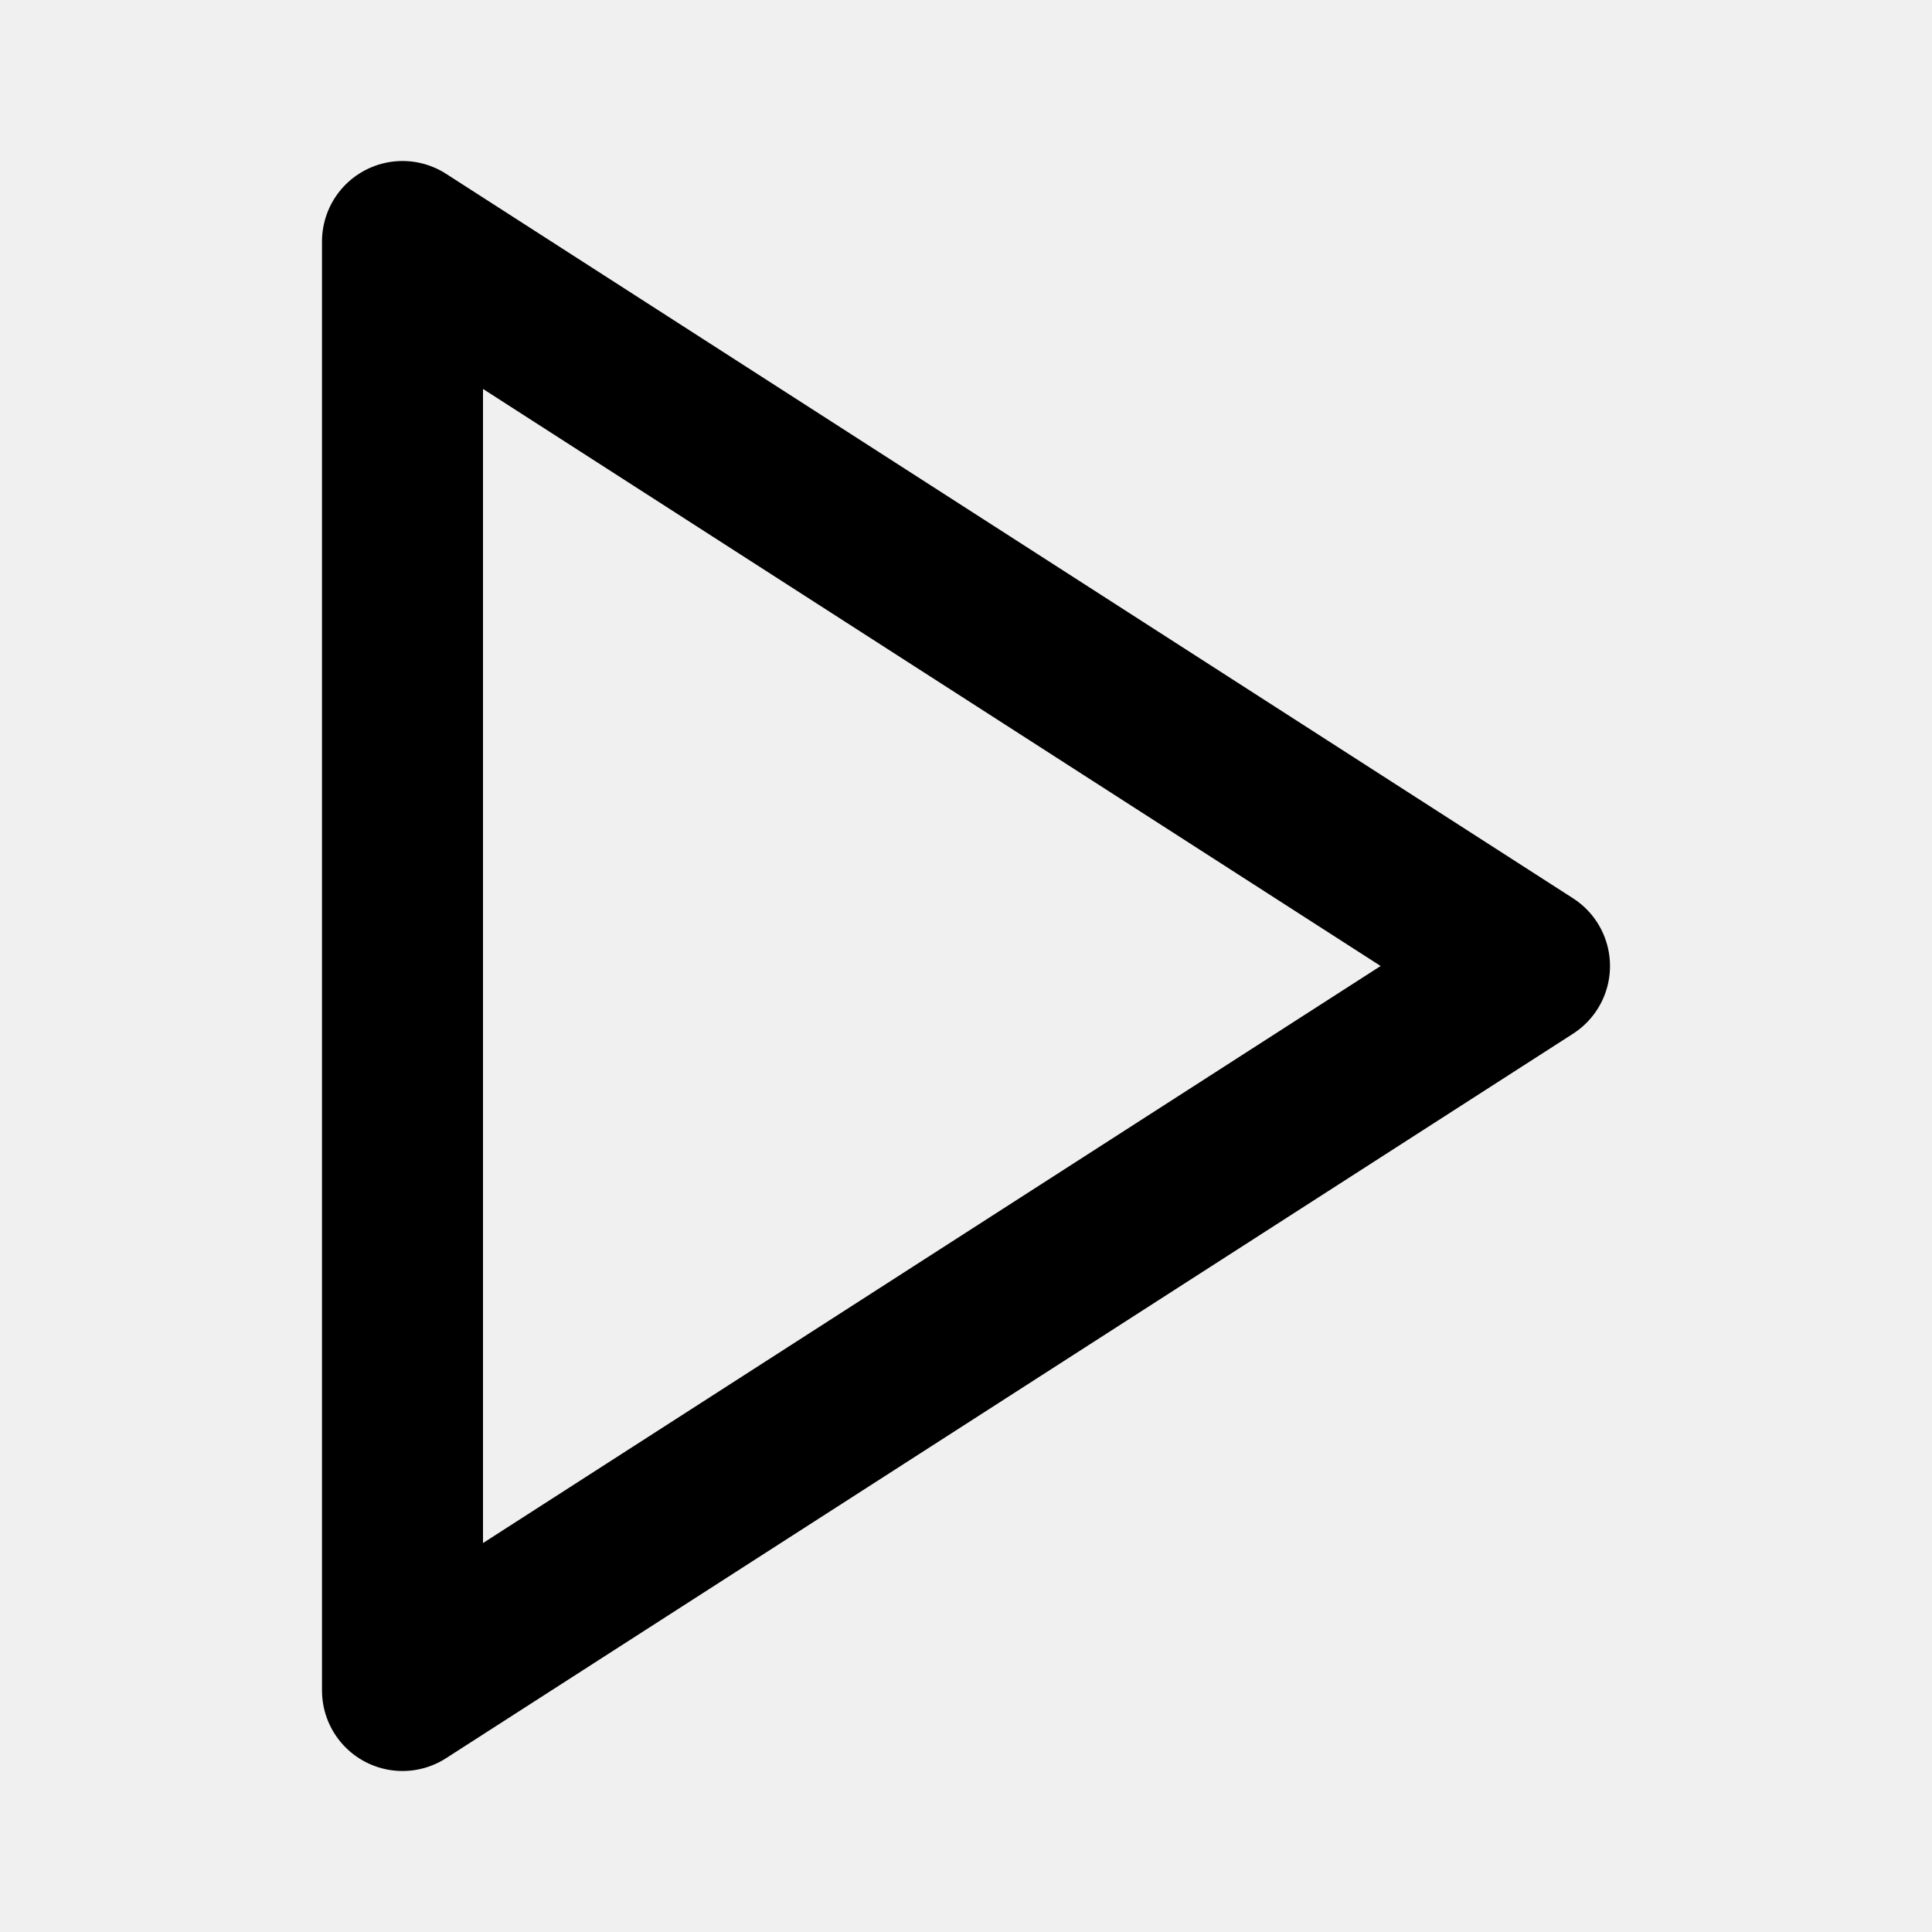
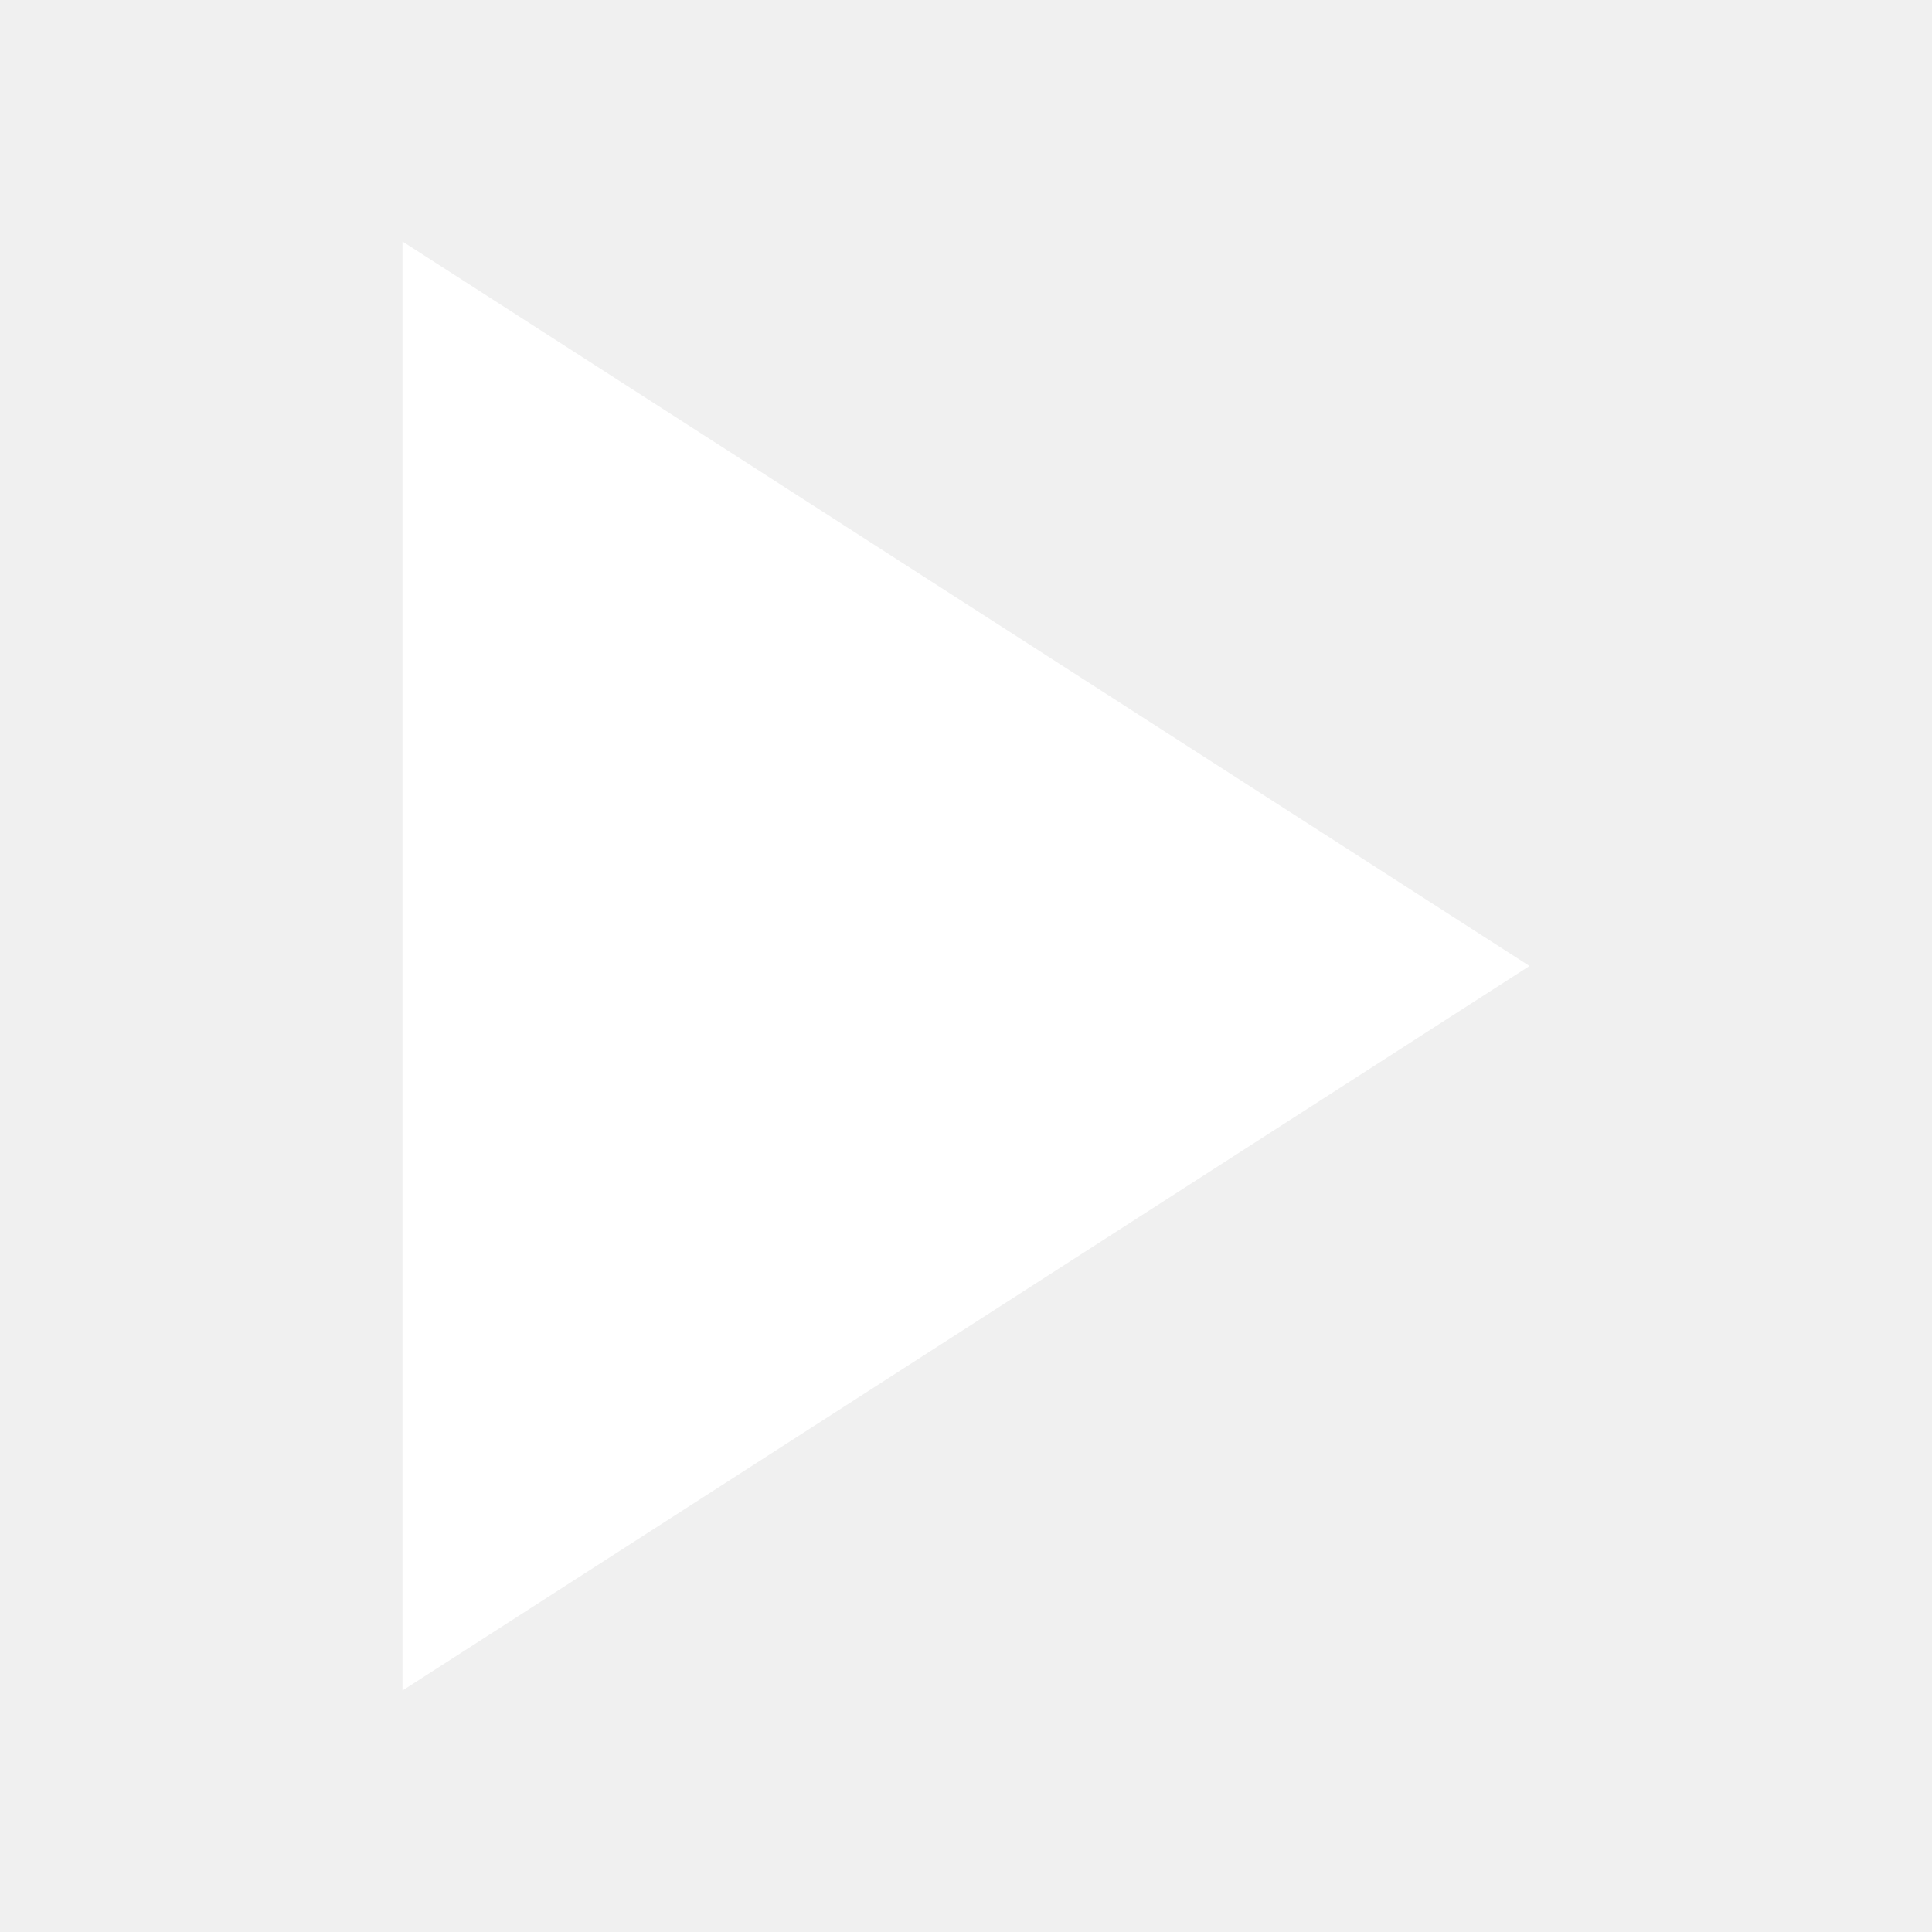
- <svg xmlns="http://www.w3.org/2000/svg" width="24" height="24" viewBox="0 0 24 24" fill="none" stroke="currentColor" stroke-width="2" stroke-linecap="round" stroke-linejoin="round" class="feather feather-play">
+ <svg xmlns="http://www.w3.org/2000/svg" width="24" height="24" viewBox="0 0 24 24" fill="#ffffff" stroke="" stroke-width="2" stroke-linecap="round" stroke-linejoin="round" class="feather feather-play">
  <polygon points="5 3 19 12 5 21 5 3" />
</svg>
